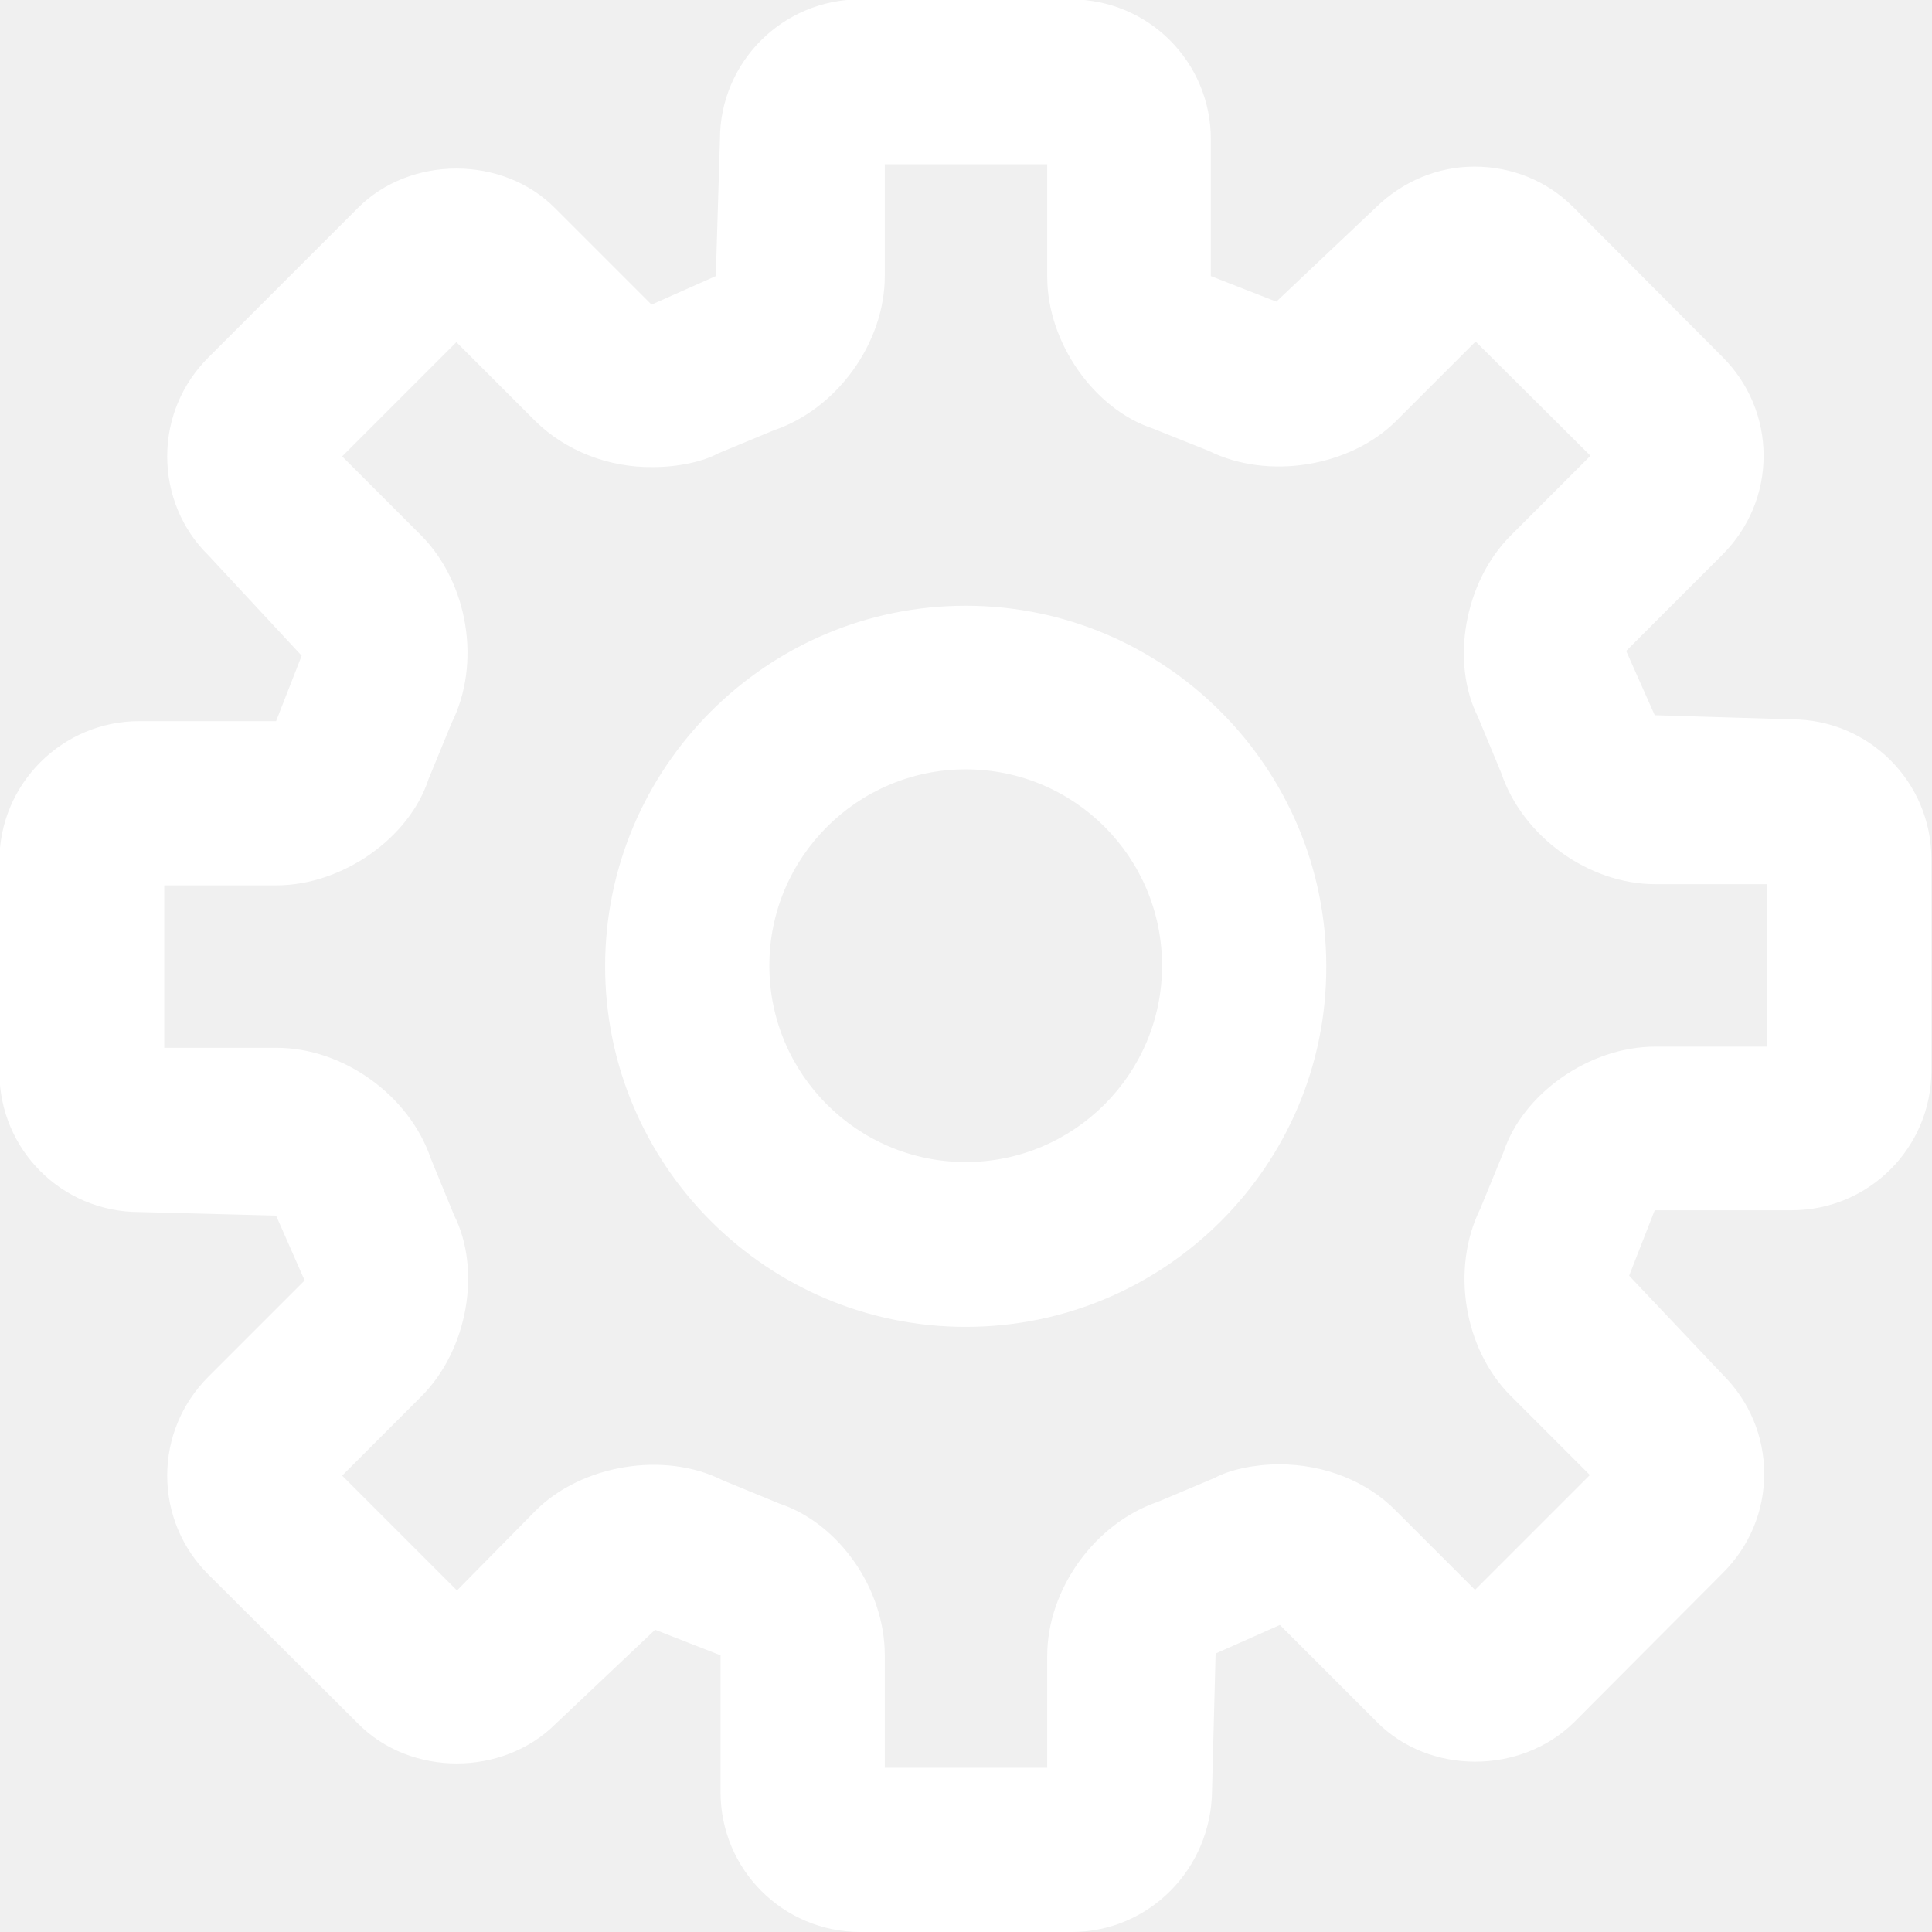
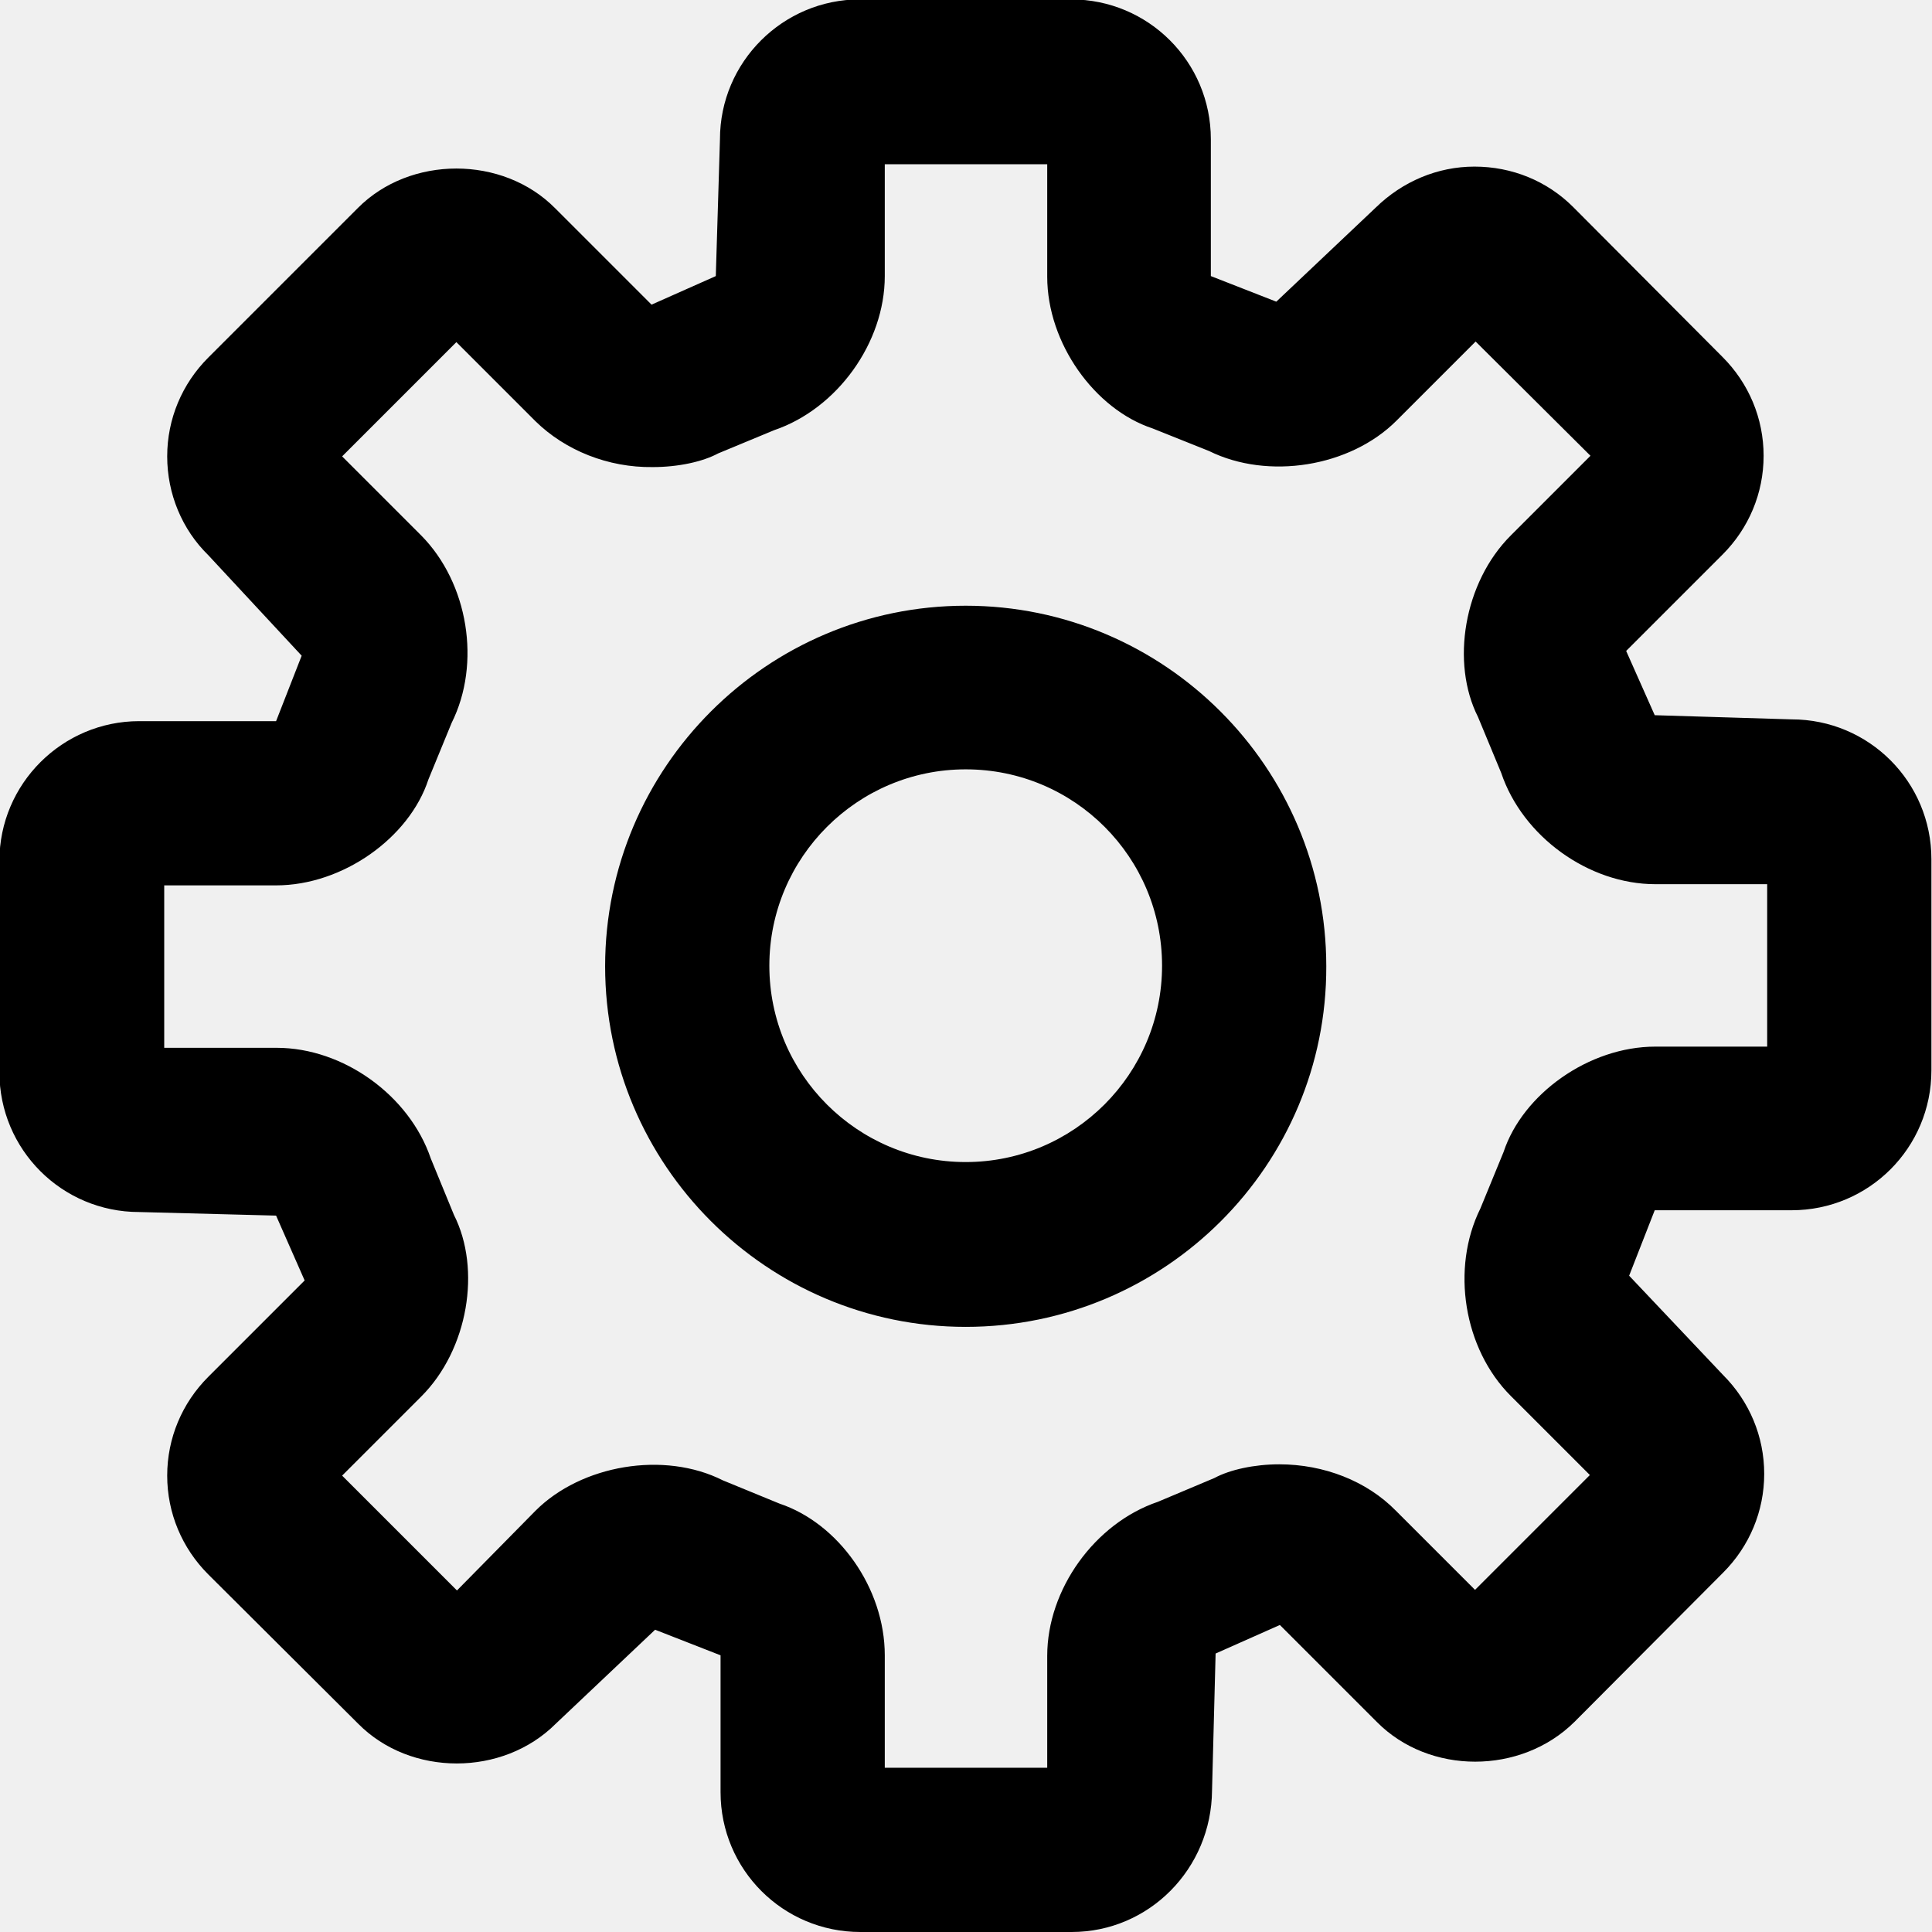
<svg xmlns="http://www.w3.org/2000/svg" version="1.1" id="Capa_1" x="0px" y="0px" viewBox="0 0 32.47 32.47" style="enable-background:new 0 0 32.47 32.47;" xml:space="preserve">
  <style type="text/css">
- 	.st0{fill:#FFFFFF;}
+ 
</style>
  <g>
    <path class="st0" d="M18.01,32.47h-3.55c-1.3,0-2.35-1.05-2.35-2.35v-2.3l-1.1-0.43l-1.67,1.58c-0.89,0.89-2.44,0.89-3.32,0   L3.5,26.46c-0.44-0.44-0.69-1.03-0.69-1.66c0-0.63,0.25-1.22,0.69-1.66l1.62-1.62l-0.48-1.09l-2.3-0.06c-1.3,0-2.35-1.05-2.35-2.35   v-3.55c0-1.3,1.06-2.35,2.35-2.35h2.3l0.43-1.1L3.5,9.33C3.06,8.9,2.81,8.3,2.81,7.67c0-0.63,0.25-1.22,0.69-1.66L6.01,3.5   c0.88-0.89,2.44-0.89,3.32,0l1.62,1.62l1.08-0.48l0.07-2.3c0-1.3,1.06-2.35,2.35-2.35h3.55c1.3,0,2.35,1.05,2.35,2.35v2.3l1.1,0.43   l1.67-1.58c0.45-0.44,1.04-0.69,1.66-0.69l0,0c0.63,0,1.22,0.24,1.66,0.68l2.51,2.52c0.44,0.44,0.69,1.03,0.69,1.66   c0,0.63-0.25,1.22-0.69,1.66l-1.62,1.62l0.48,1.08l2.3,0.07c1.3,0,2.35,1.05,2.35,2.35v3.55c0,1.3-1.05,2.35-2.35,2.35h-2.3   l-0.43,1.1l1.58,1.67c0.44,0.44,0.69,1.03,0.69,1.66c0,0.63-0.25,1.22-0.69,1.66l-2.5,2.51c-0.9,0.89-2.44,0.89-3.32,0l-1.63-1.63   l-1.08,0.48l-0.06,2.3C20.36,31.41,19.31,32.47,18.01,32.47L18.01,32.47z M14.87,29.71h2.73v-1.88c0-1.12,0.8-2.23,1.86-2.59   l0.95-0.4c0.26-0.14,0.67-0.23,1.09-0.23c0.75,0,1.47,0.28,1.96,0.78l1.33,1.33l1.93-1.93l-1.33-1.33   c-0.79-0.79-1.01-2.14-0.51-3.15l0.39-0.95c0.32-0.97,1.43-1.77,2.55-1.77h1.88v-2.73h-1.88c-1.12,0-2.23-0.8-2.59-1.87l-0.39-0.94   c-0.46-0.91-0.24-2.26,0.55-3.05l1.34-1.34L24.8,5.74l-1.33,1.33c-0.78,0.78-2.16,1-3.15,0.51L19.37,7.2   C18.4,6.88,17.6,5.77,17.6,4.65V2.76h-2.73v1.88c0,1.12-0.8,2.23-1.86,2.59l-0.94,0.39c-0.26,0.14-0.67,0.23-1.1,0.23   C10.22,7.86,9.5,7.57,9,7.08L7.67,5.75L5.75,7.67l1.33,1.33c0.79,0.8,1.01,2.15,0.51,3.15L7.2,13.1c-0.32,0.98-1.44,1.78-2.56,1.78   H2.76v2.73h1.89c1.12,0,2.23,0.8,2.59,1.86l0.39,0.95c0.46,0.91,0.24,2.26-0.55,3.05L5.75,24.8l1.93,1.93L9,25.39   c0.77-0.77,2.16-1.01,3.15-0.51l0.95,0.39c0.99,0.33,1.77,1.42,1.77,2.55V29.71L14.87,29.71z M16.23,22.3   c-3.34,0-6.06-2.72-6.06-6.06c0-3.34,2.72-6.06,6.06-6.06c3.34,0,6.06,2.72,6.06,6.06C22.3,19.58,19.58,22.3,16.23,22.3L16.23,22.3   z M16.23,12.93c-1.82,0-3.3,1.48-3.3,3.3c0,1.82,1.48,3.3,3.3,3.3c1.82,0,3.3-1.48,3.3-3.3C19.53,14.41,18.06,12.93,16.23,12.93   L16.23,12.93z" />
  </g>
</svg>
